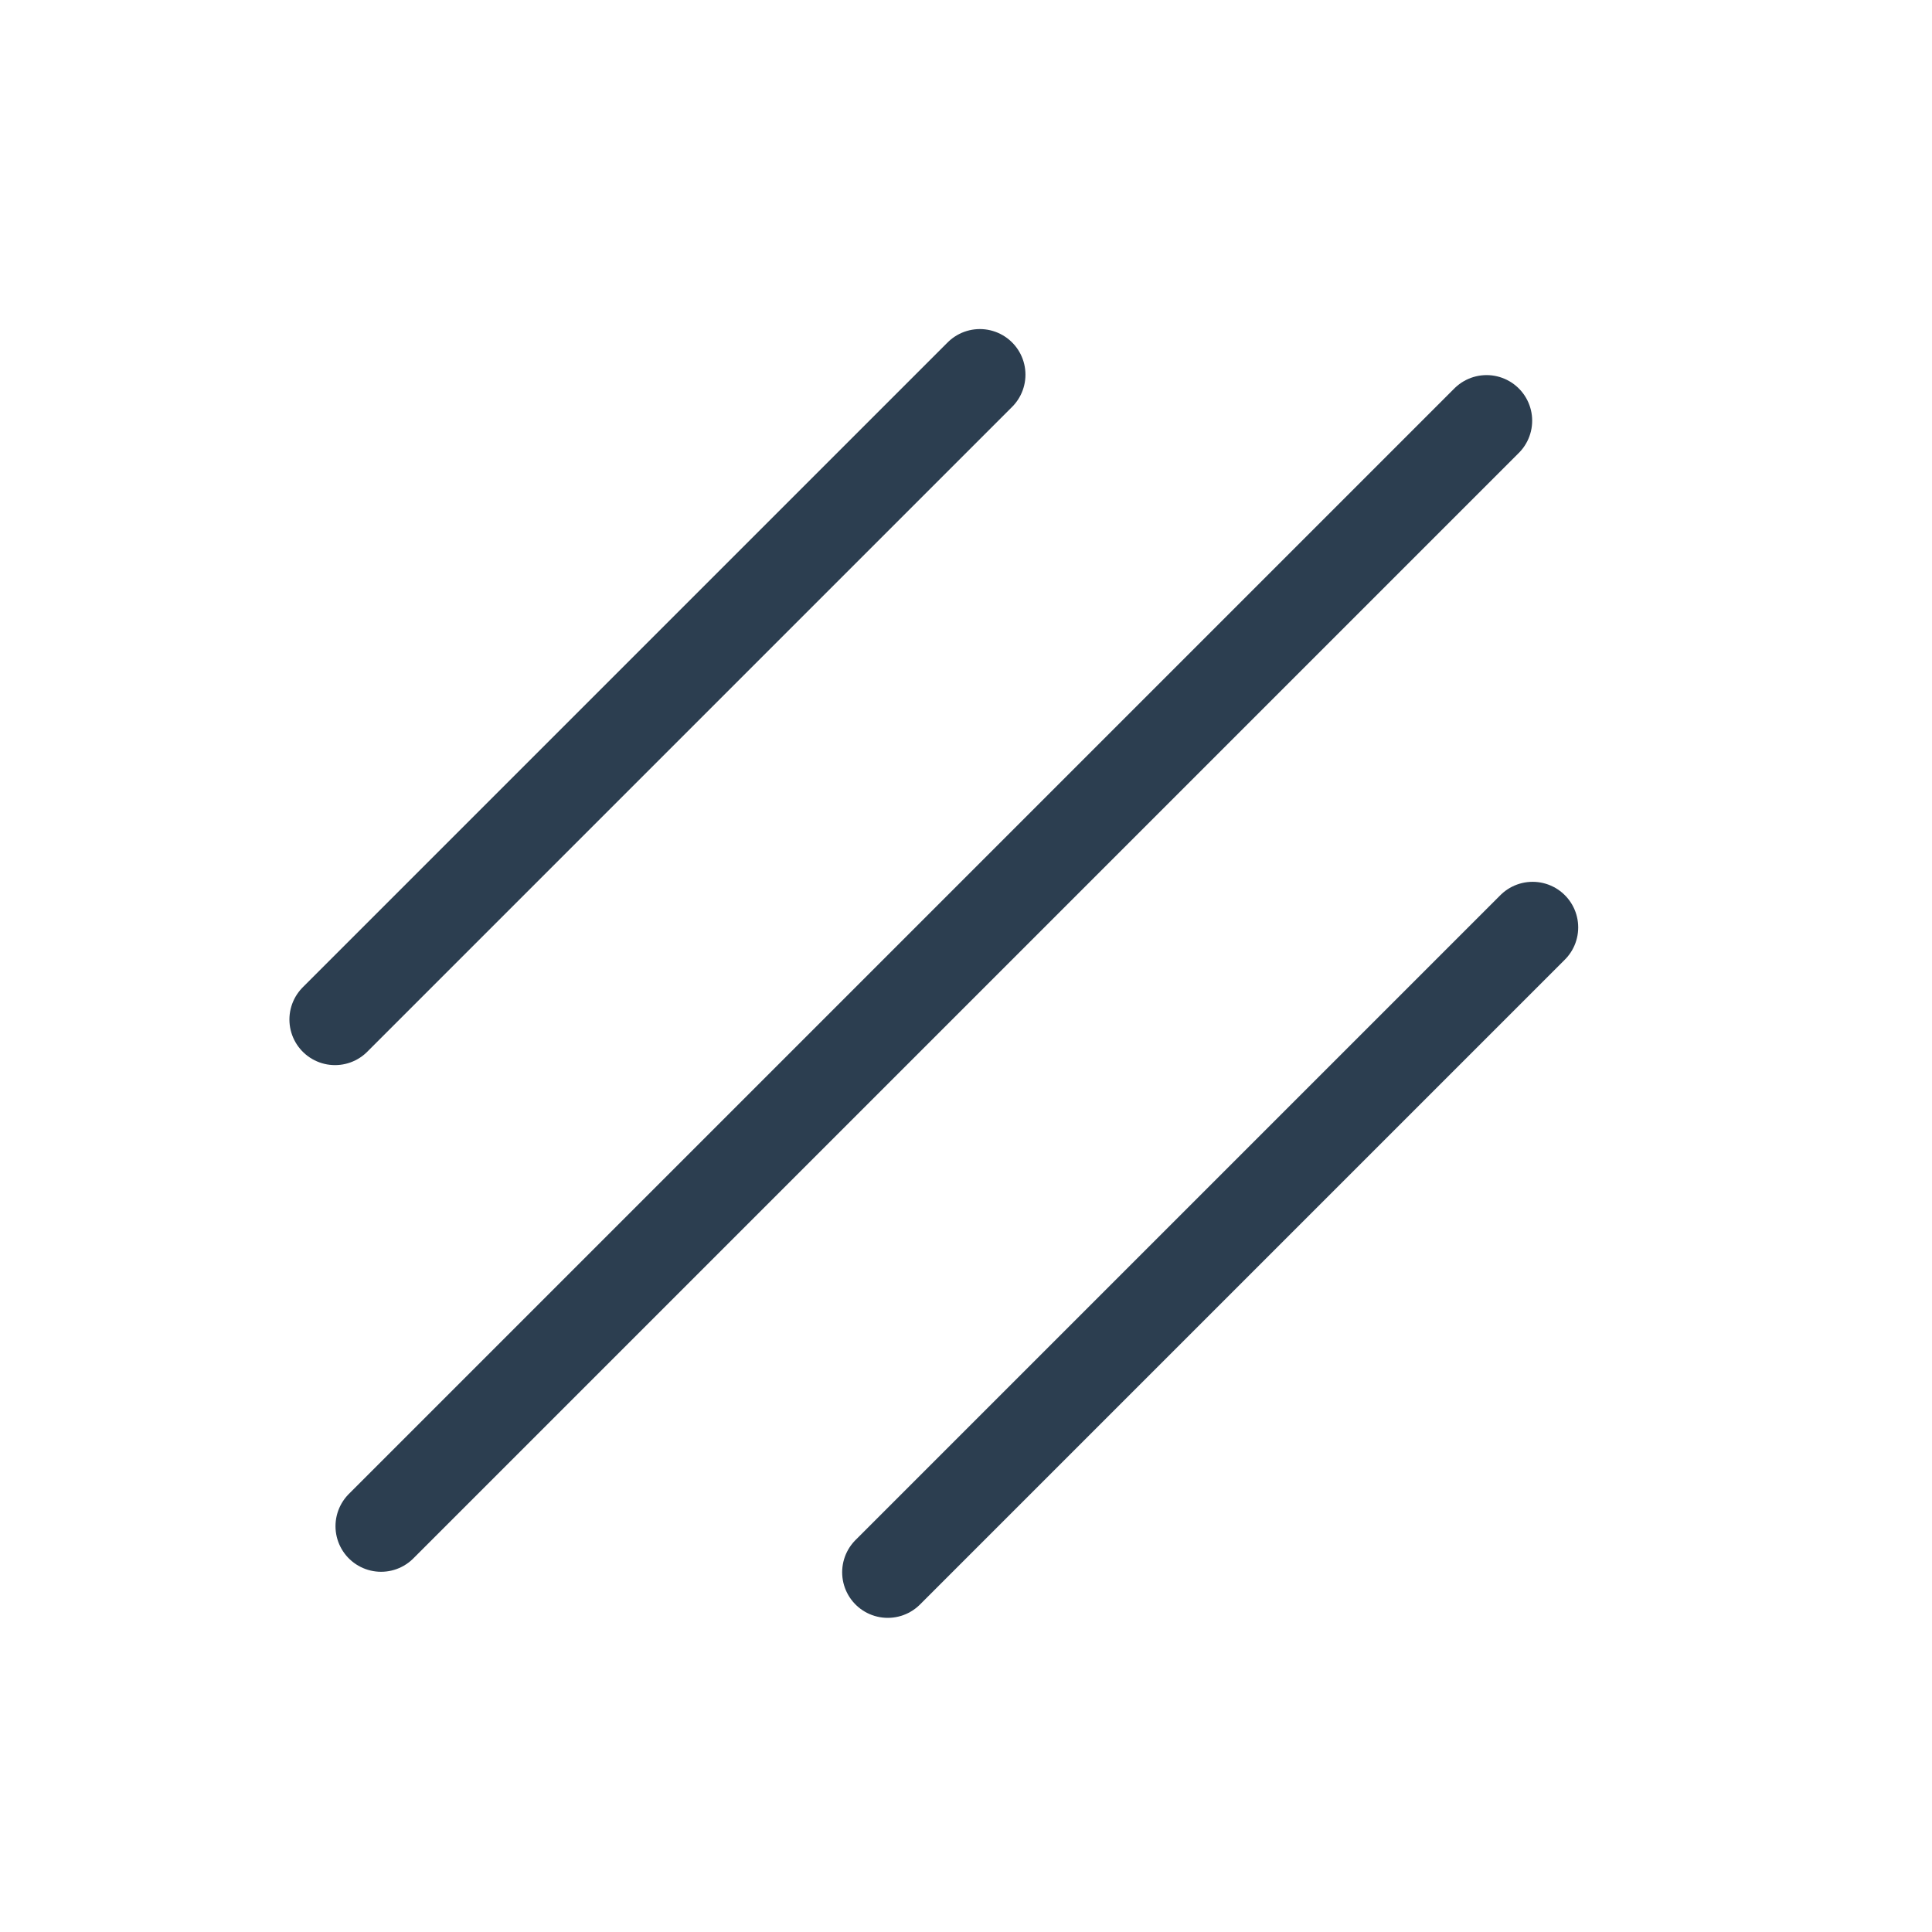
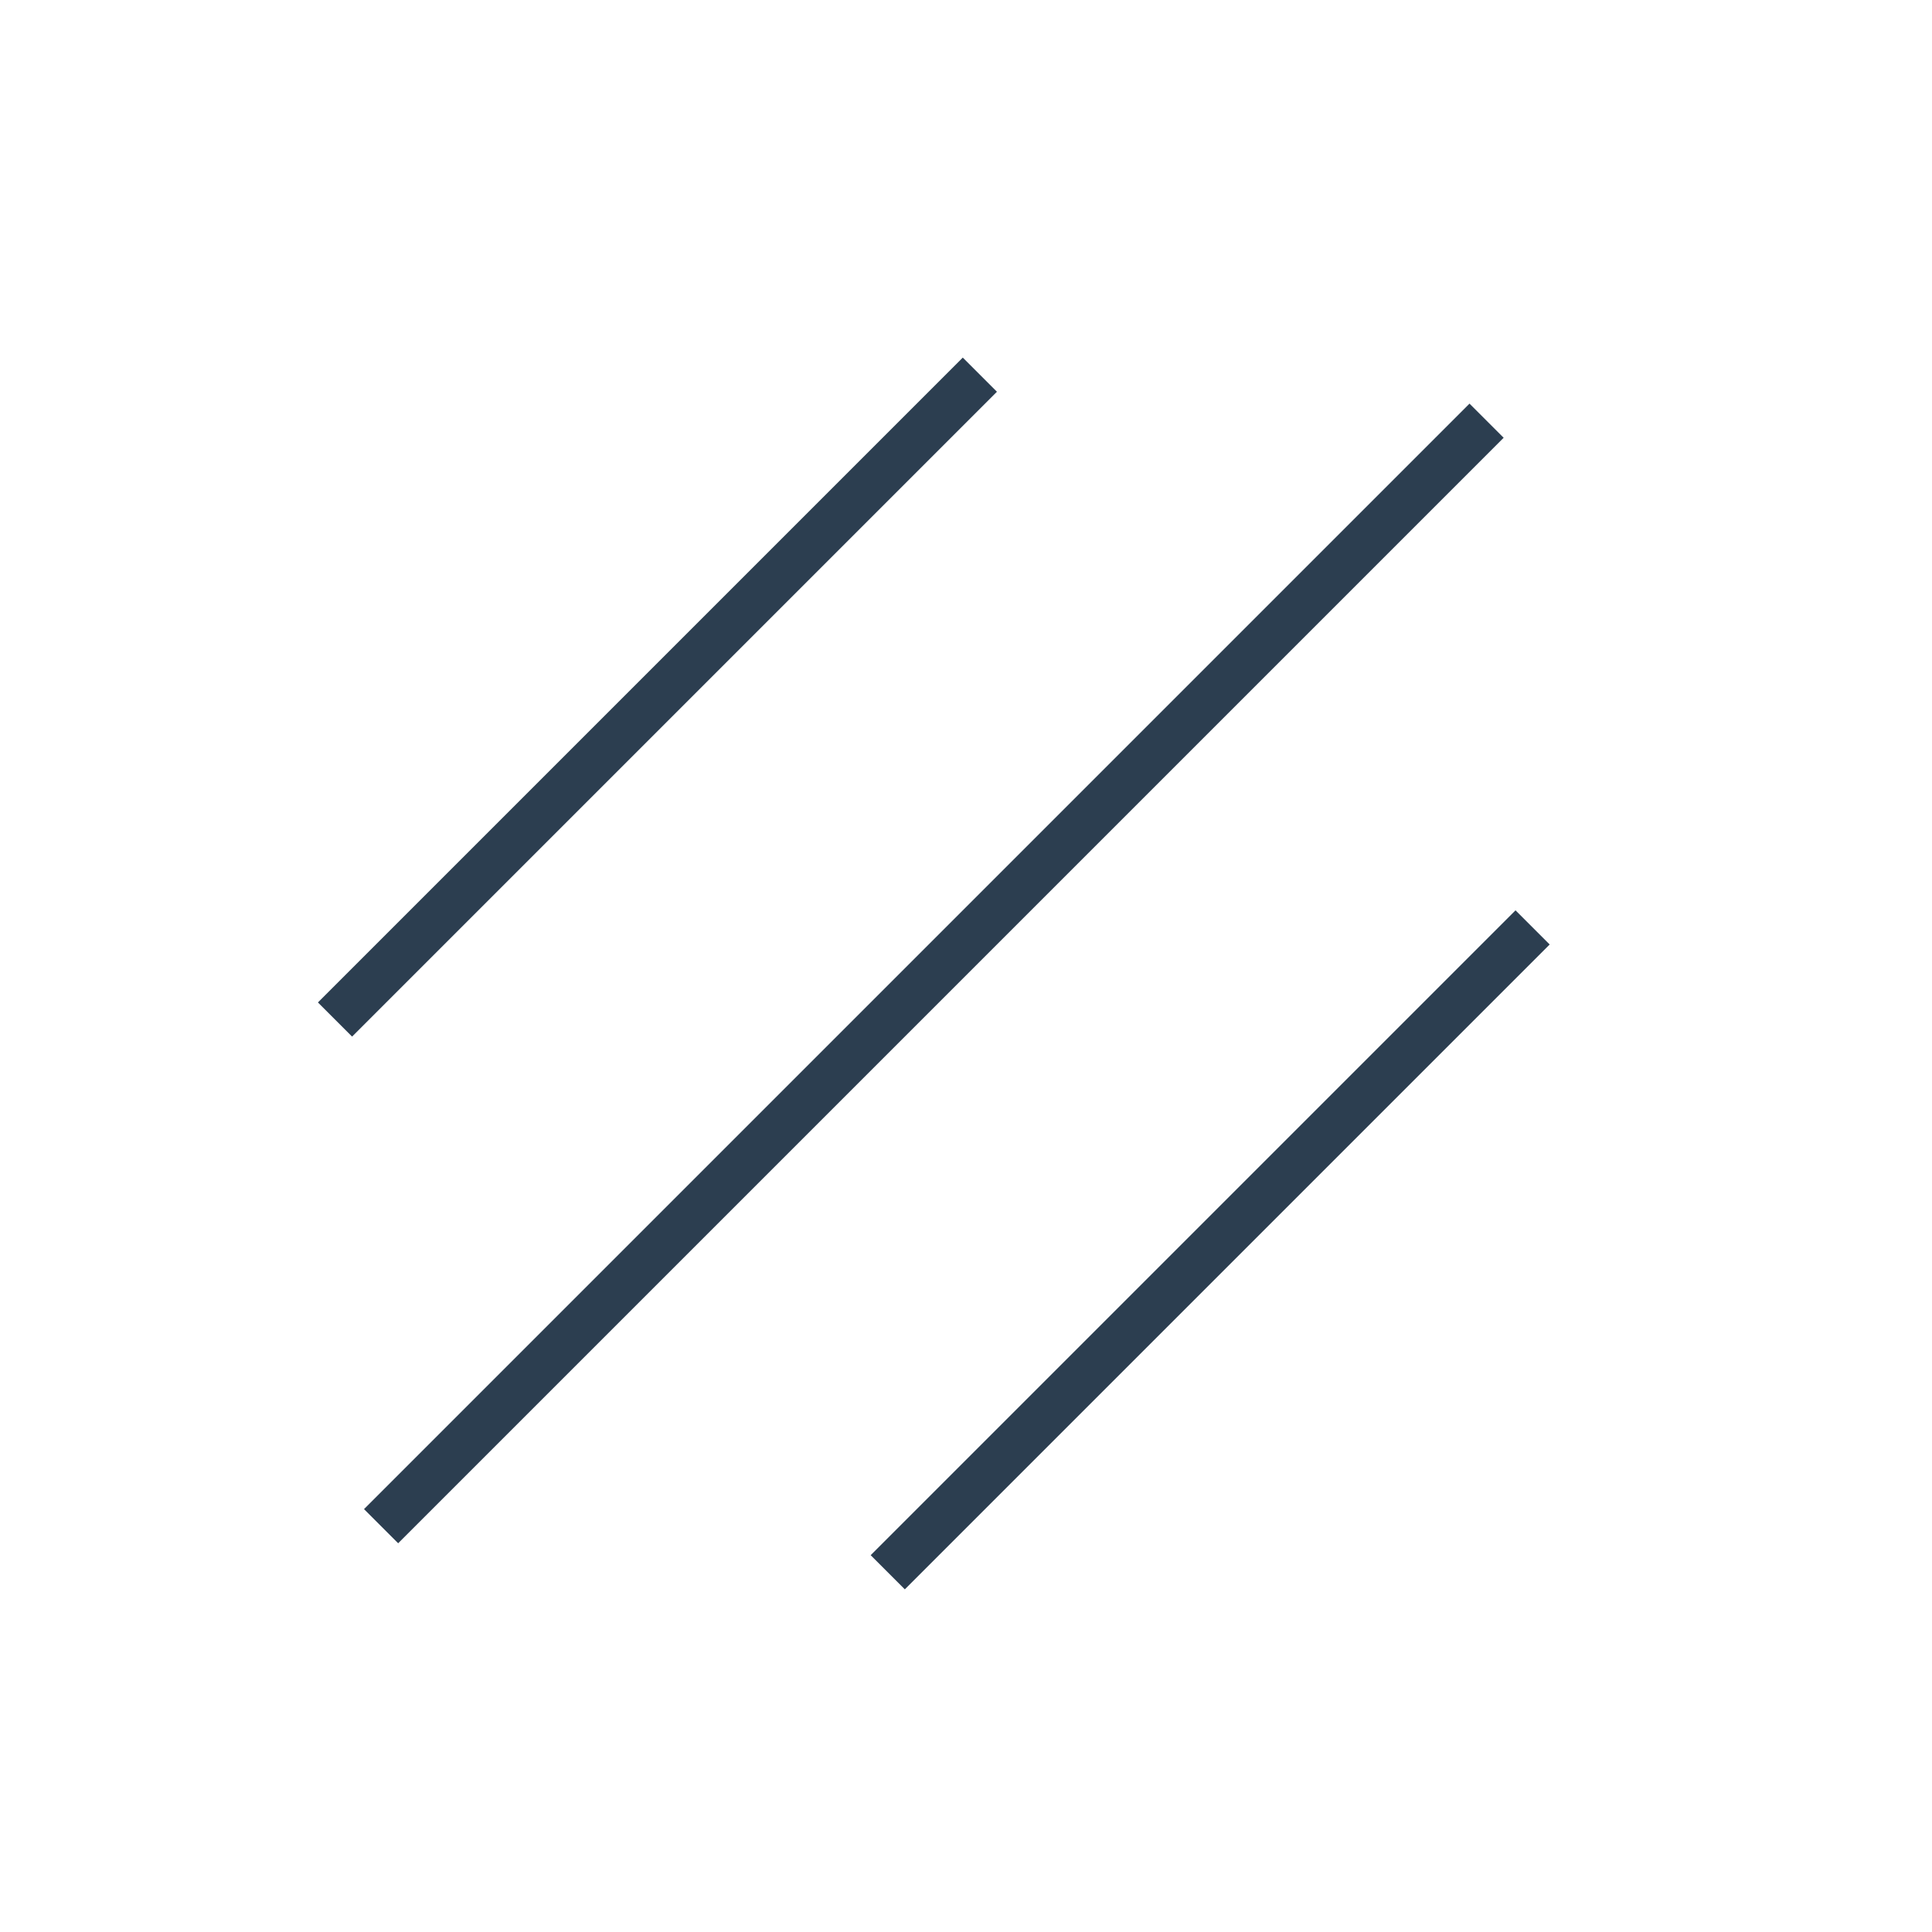
<svg xmlns="http://www.w3.org/2000/svg" fill="none" height="40" viewBox="0 0 40 40" width="40">
  <clipPath id="a">
    <path d="m0 0h36.223v19.092h-36.223z" transform="matrix(.7071068 -.7071068 .7071068 .7071068 0 25.6133)" />
  </clipPath>
-   <g clip-path="url(#a)" stroke="#2c3e50" stroke-linecap="round" stroke-linejoin="round" stroke-width="1.888">
+   <g clipPath="url(#a)" stroke="#2c3e50" strokeLinecap="round" strokeLinejoin="round" strokeWidth="1.888">
    <path d="m6.936 21.108 13.351-13.351" />
    <path d="m18.38 32.552 13.351-13.351" />
    <path d="m7.89 31.598 22.888-22.888" />
  </g>
</svg>
